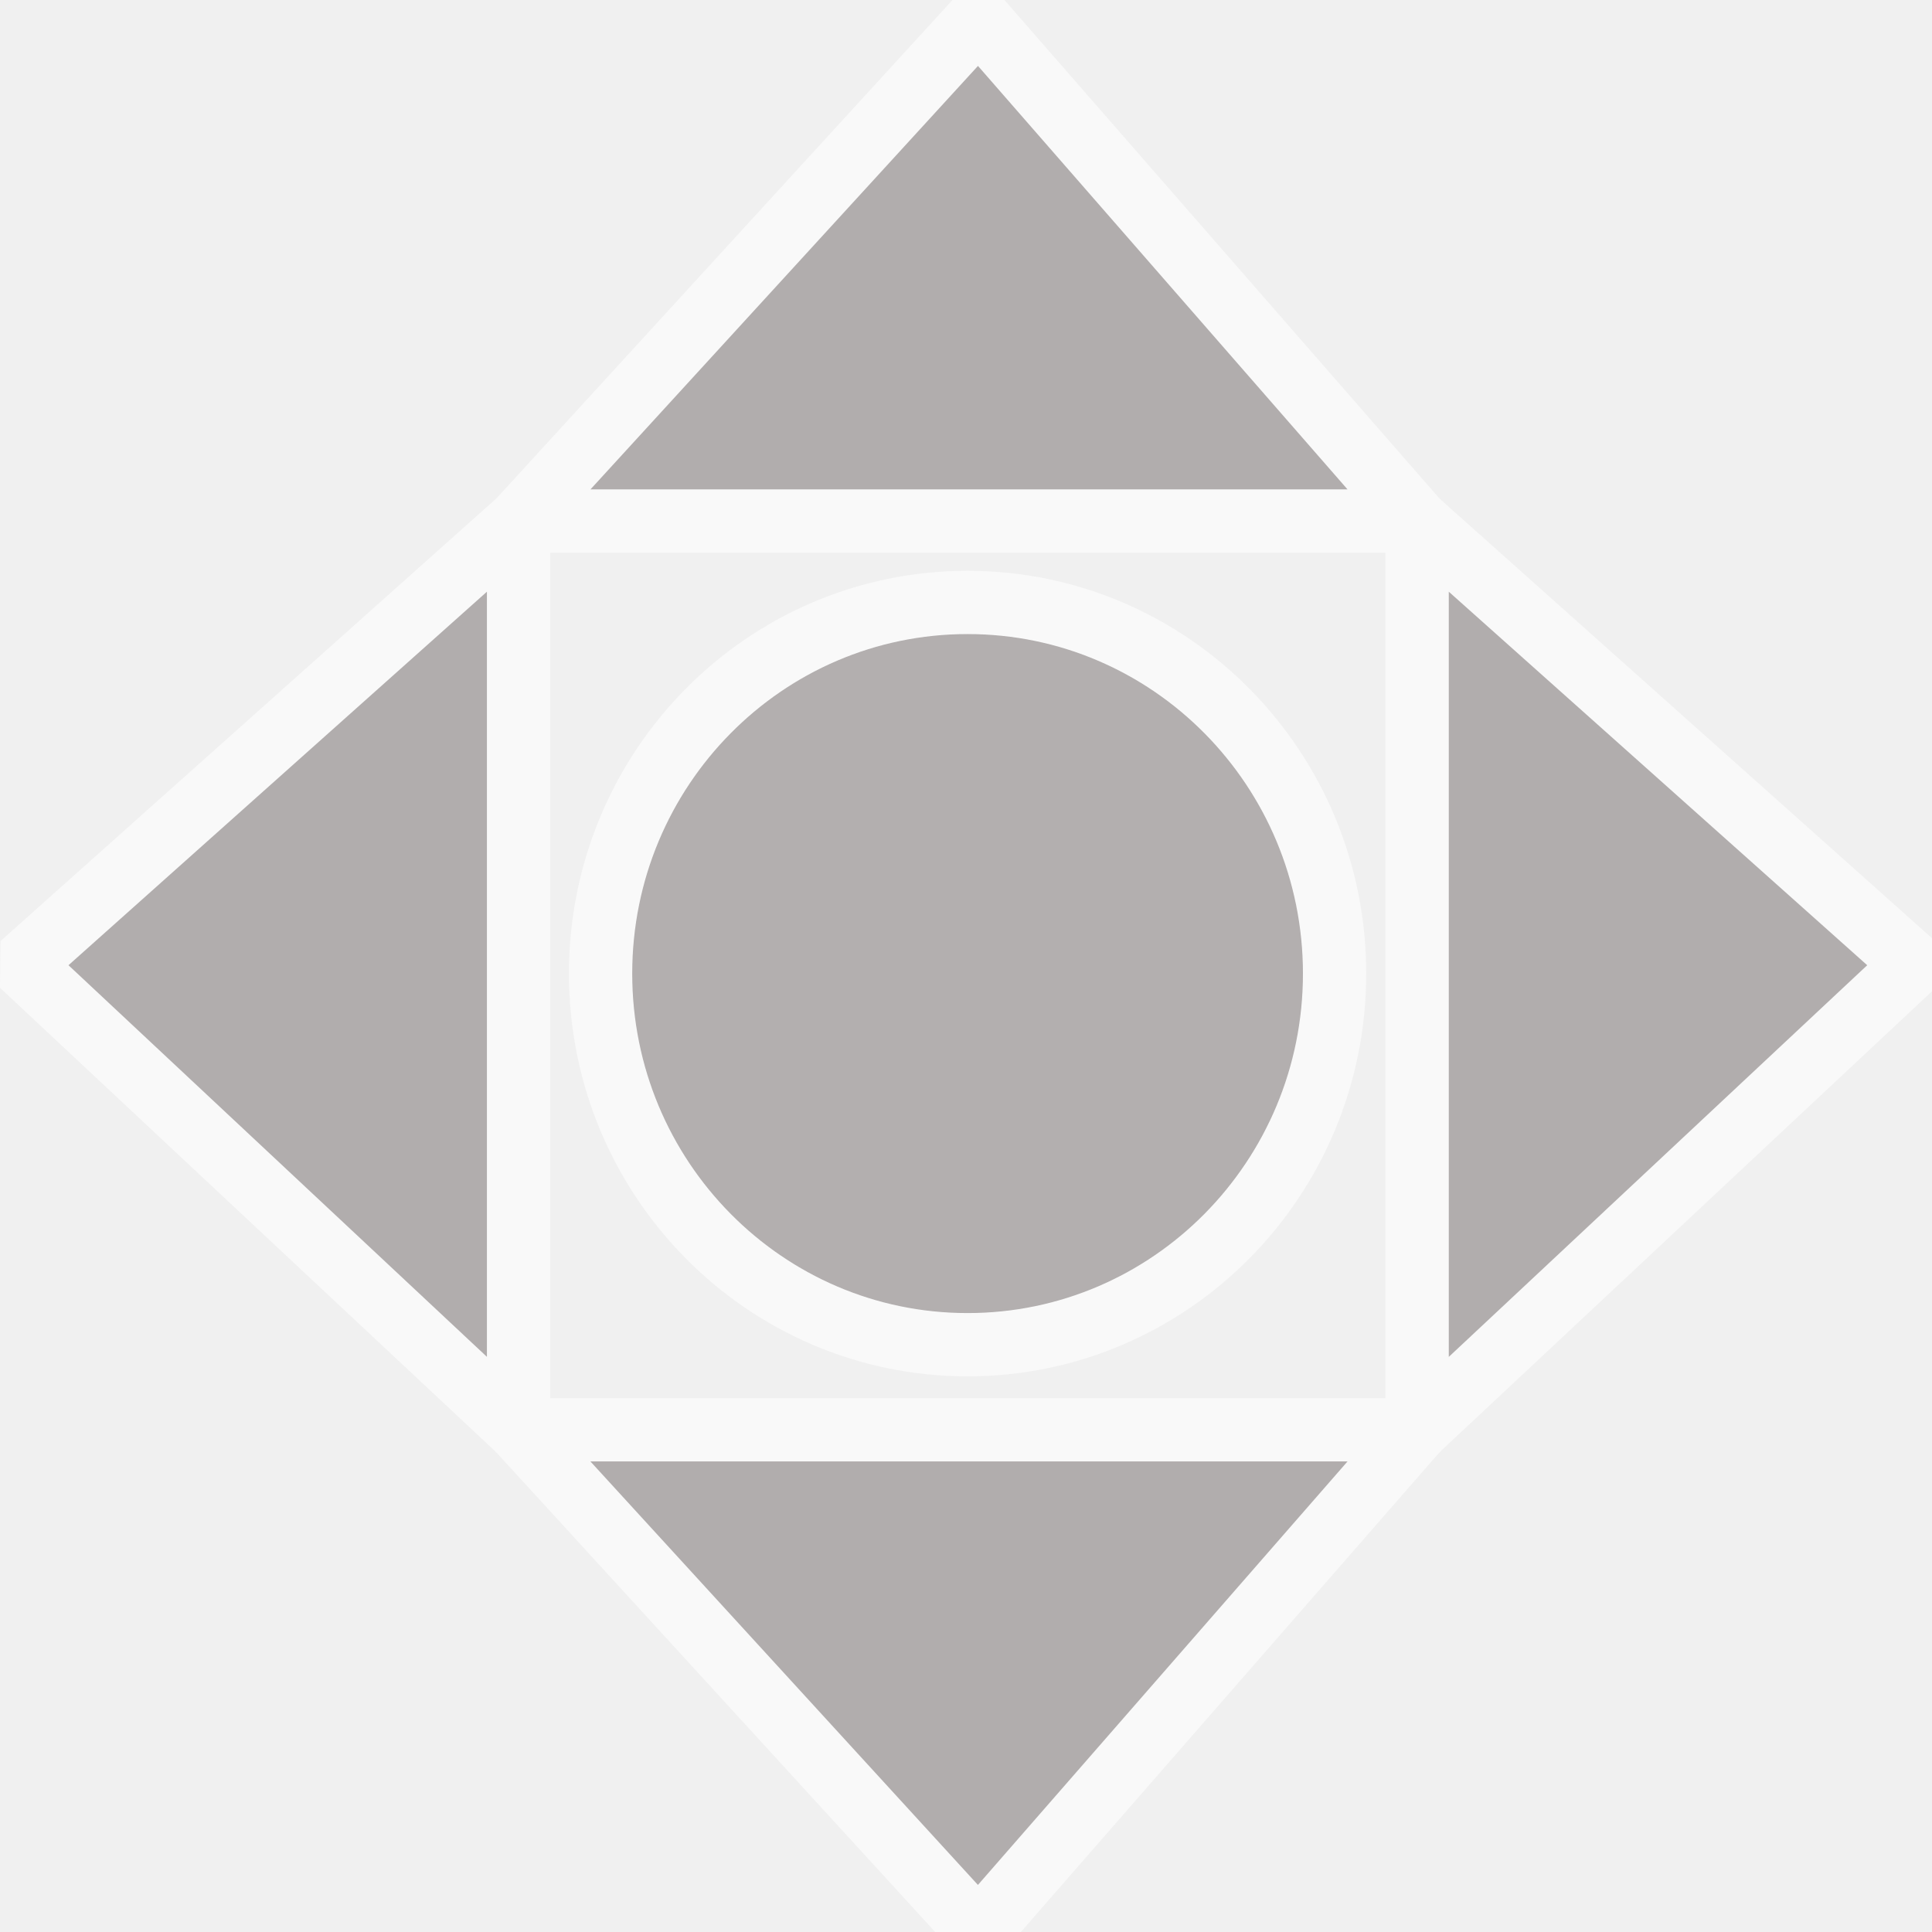
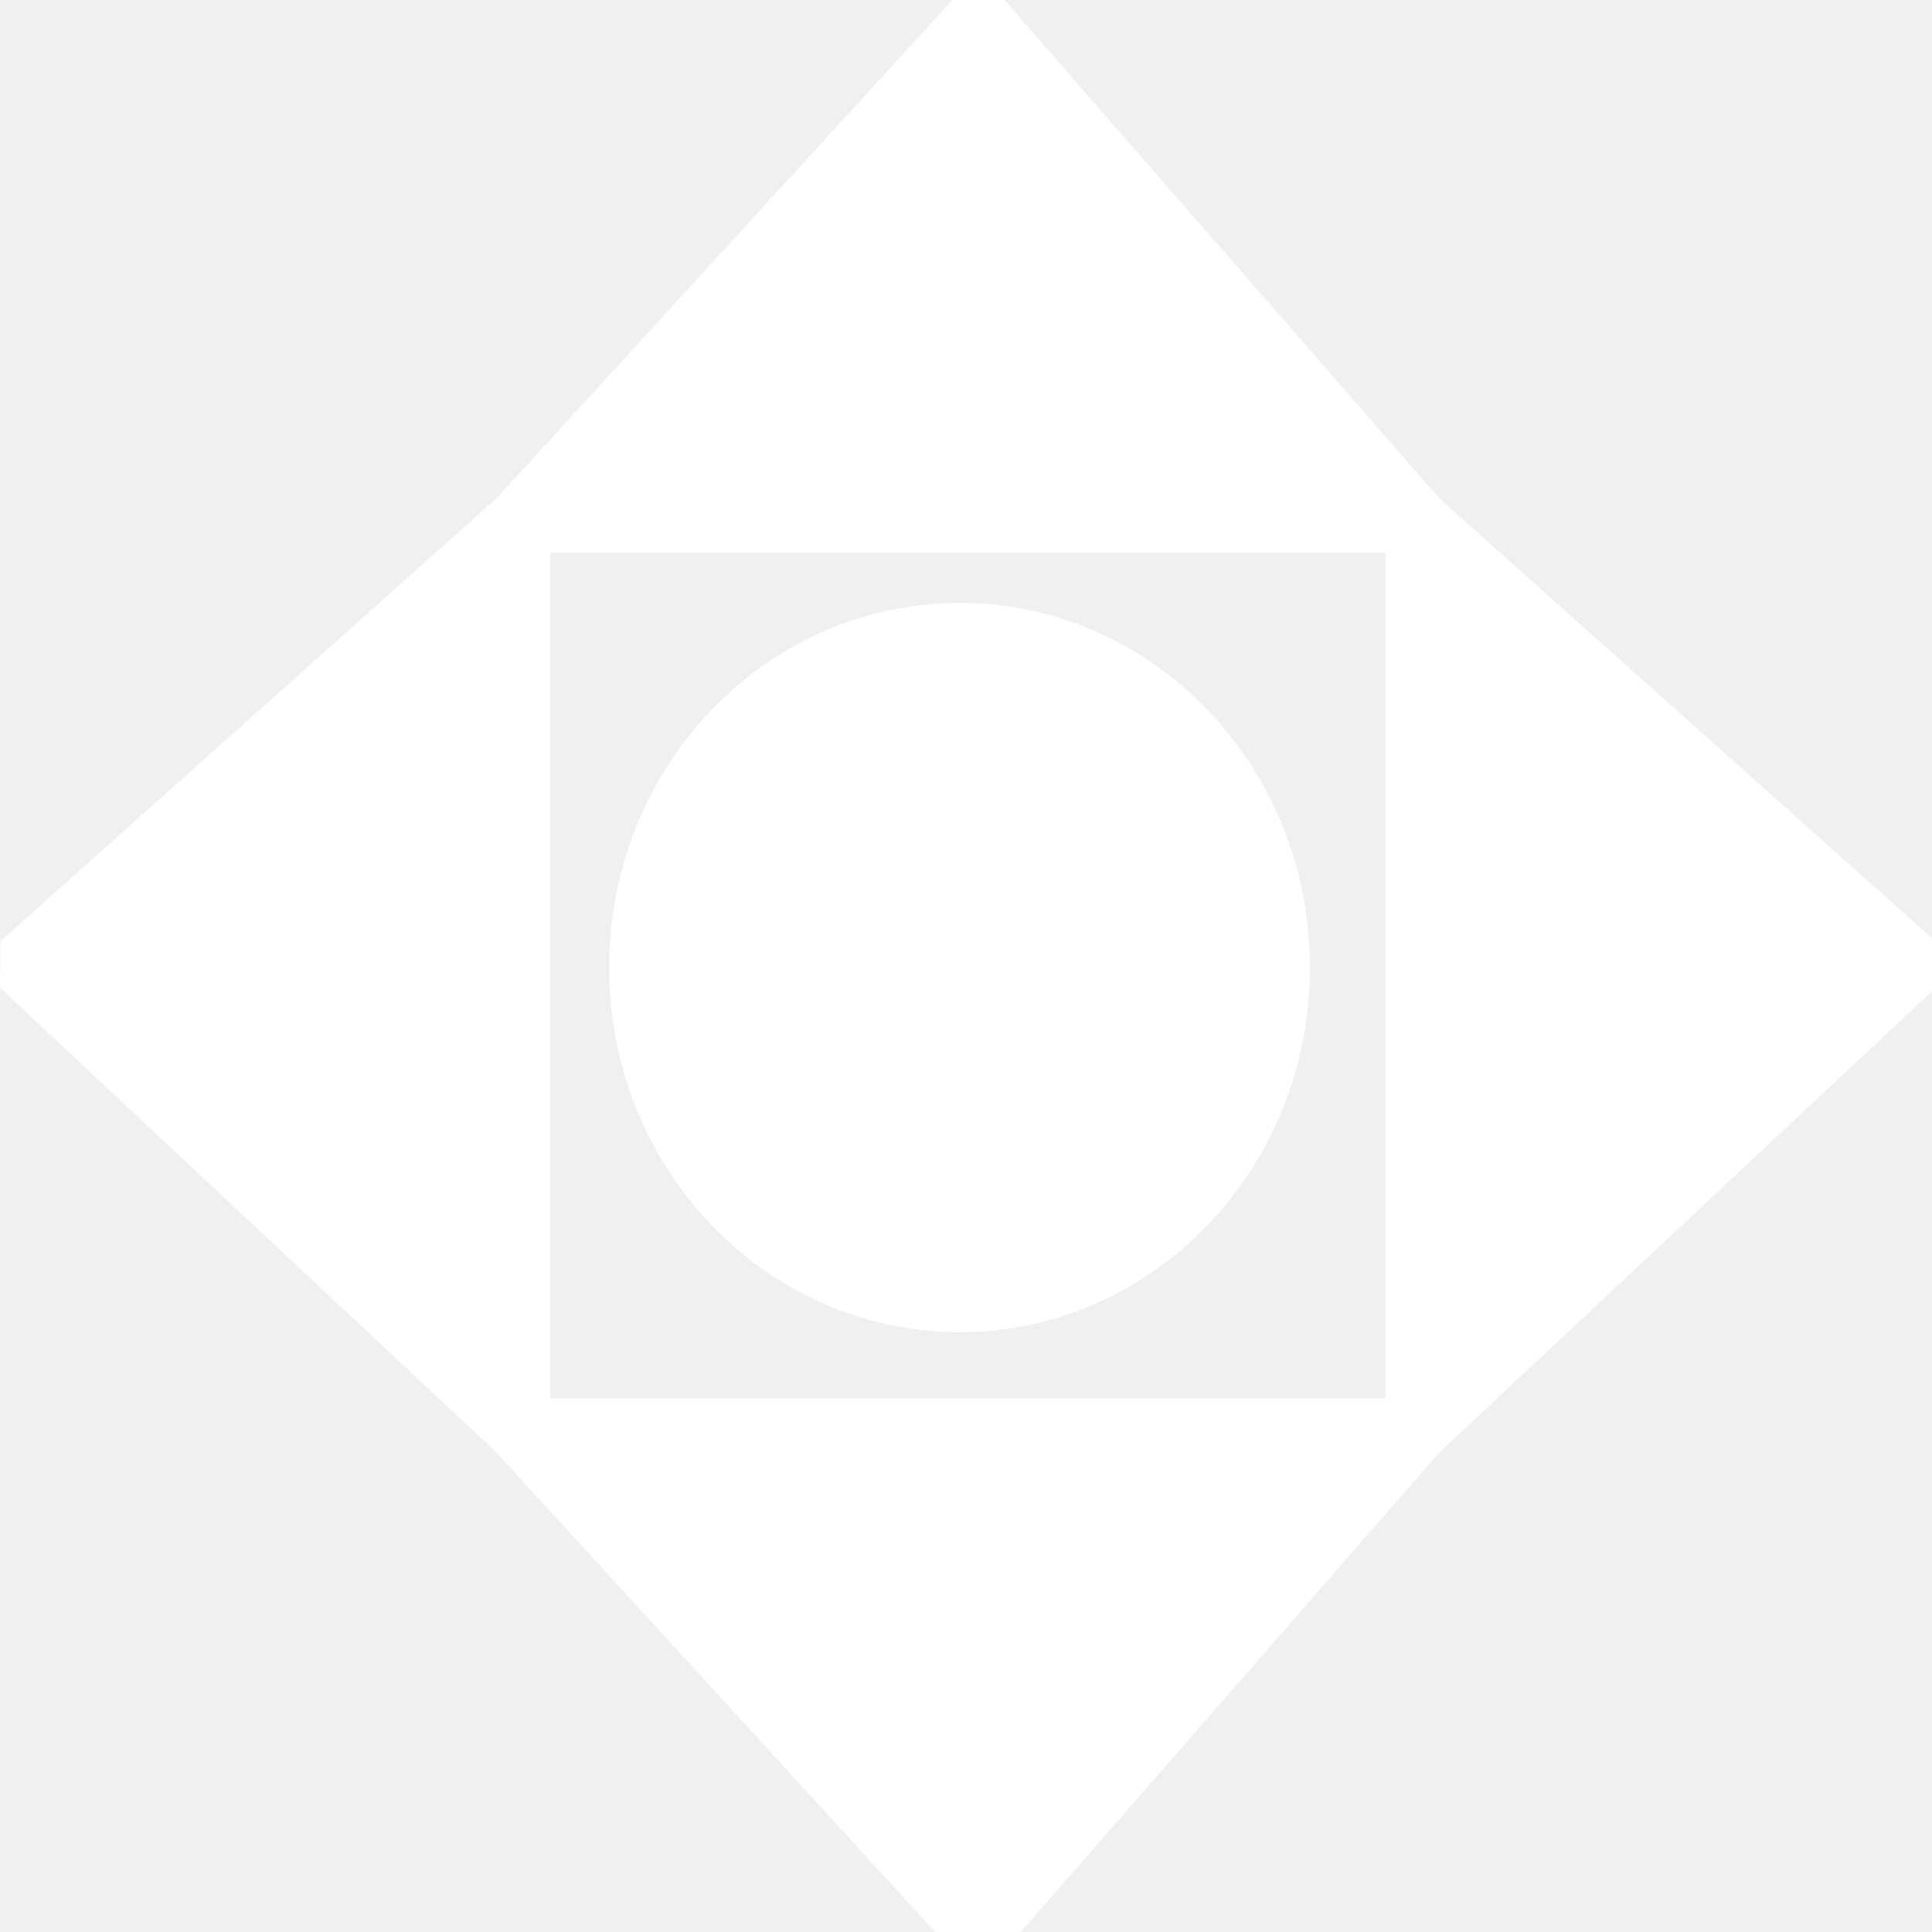
<svg xmlns="http://www.w3.org/2000/svg" width="150" height="150" viewBox="0 0 39.687 39.688" version="1.1" id="svg8">
  <defs id="defs2" />
  <g id="layer1" transform="translate(0,-257.3125)">
-     <path style="fill:#837d7d;fill-opacity:0.58;fill-rule:evenodd;stroke:#f9f9f9;stroke-width:1.3;stroke-linecap:round;stroke-linejoin:bevel;stroke-miterlimit:4;stroke-dasharray:none;stroke-opacity:1" d="m 29.111,268.016 10.209,9.113 -10.209,9.556 z" id="path1304" />
-     <path style="fill:#837d7d;fill-opacity:0.58;fill-rule:evenodd;stroke:#f9f9f9;stroke-width:1.3;stroke-linecap:round;stroke-linejoin:bevel;stroke-miterlimit:4;stroke-dasharray:none;stroke-opacity:1" d="M 10.652,268.016 0.443,277.129 10.652,286.684 Z" id="path1304-7" />
-     <path style="fill:#837d7d;fill-opacity:0.58;fill-rule:evenodd;stroke:#f9f9f9;stroke-width:1.3;stroke-linecap:round;stroke-linejoin:bevel;stroke-miterlimit:4;stroke-dasharray:none;stroke-opacity:1" d="M 29.111,286.684 20.1,297.009 10.652,286.684 Z" id="path1304-5" />
-     <path style="fill:#837d7d;fill-opacity:0.58;fill-rule:evenodd;stroke:#f9f9f9;stroke-width:1.3;stroke-linecap:round;stroke-linejoin:bevel;stroke-miterlimit:4;stroke-dasharray:none;stroke-opacity:1" d="m 29.111,268.016 -9.01,-10.325 -9.448,10.325 z" id="path1304-5-6" />
-     <ellipse style="opacity:0.98;fill:#837d7d;fill-opacity:0.58;stroke:#f9f9f9;stroke-width:1.3;stroke-linecap:round;stroke-linejoin:bevel;stroke-miterlimit:4;stroke-dasharray:none;stroke-opacity:1" id="path1424" cx="19.876" cy="277.312" rx="7.539" ry="7.624" />
+     <path style="fill:#ffffff;fill-opacity:1;fill-rule:evenodd;stroke:#ffffff;stroke-width:1.3;stroke-linecap:round;stroke-linejoin:bevel;stroke-miterlimit:4;stroke-dasharray:none;stroke-opacity:1" d="m 29.111,268.016 10.209,9.113 -10.209,9.556 z" id="path1304" />
+     <path style="fill:#ffffff;fill-opacity:1;fill-rule:evenodd;stroke:#ffffff;stroke-width:1.3;stroke-linecap:round;stroke-linejoin:bevel;stroke-miterlimit:4;stroke-dasharray:none;stroke-opacity:1" d="M 10.652,268.016 0.443,277.129 10.652,286.684 Z" id="path1304-7" />
+     <path style="fill:#ffffff;fill-opacity:1;fill-rule:evenodd;stroke:#ffffff;stroke-width:1.3;stroke-linecap:round;stroke-linejoin:bevel;stroke-miterlimit:4;stroke-dasharray:none;stroke-opacity:1" d="M 29.111,286.684 20.1,297.009 10.652,286.684 Z" id="path1304-5" />
+     <path style="fill:#ffffff;fill-opacity:1;fill-rule:evenodd;stroke:#ffffff;stroke-width:1.3;stroke-linecap:round;stroke-linejoin:bevel;stroke-miterlimit:4;stroke-dasharray:none;stroke-opacity:1" d="m 29.111,268.016 -9.01,-10.325 -9.448,10.325 z" id="path1304-5-6" />
+     <ellipse style="opacity:0.98;fill:#ffffff;fill-opacity:1;stroke:#ffffff;stroke-width:1.16;stroke-linecap:round;stroke-linejoin:bevel;stroke-miterlimit:4;stroke-dasharray:none;stroke-opacity:1" id="path1424" cx="19.711" cy="277.188" rx="6.619" ry="6.911" />
  </g>
</svg>
